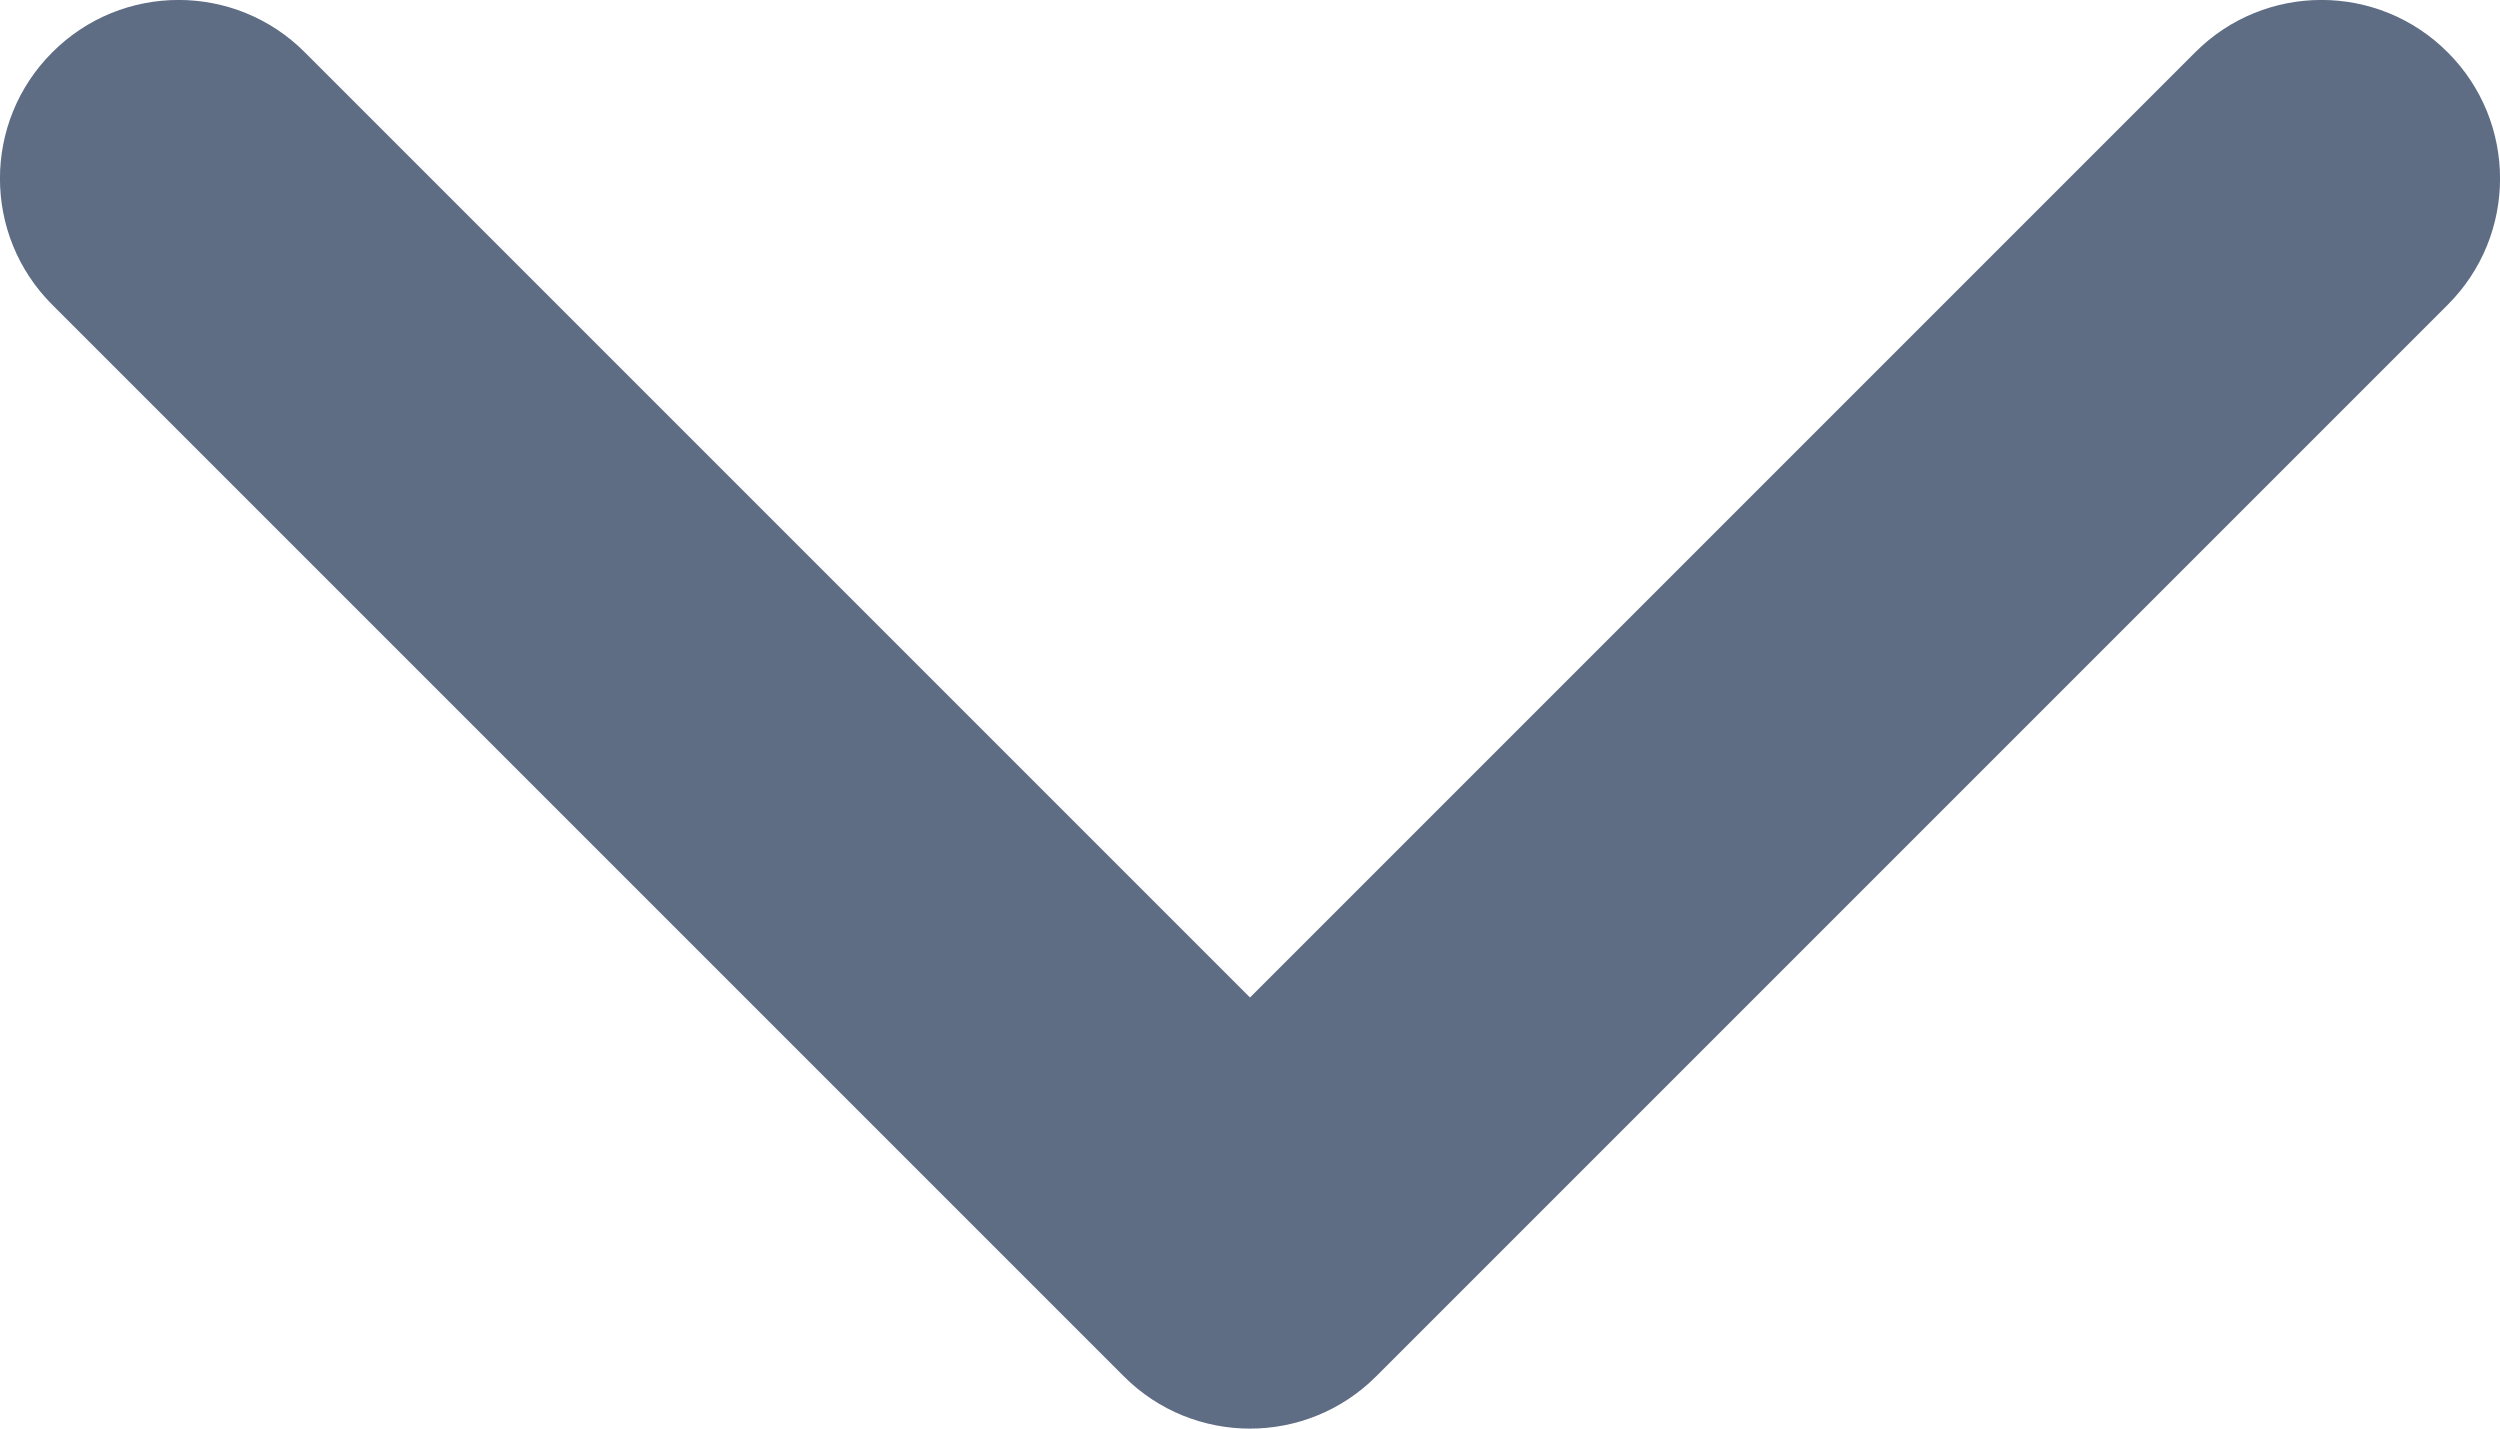
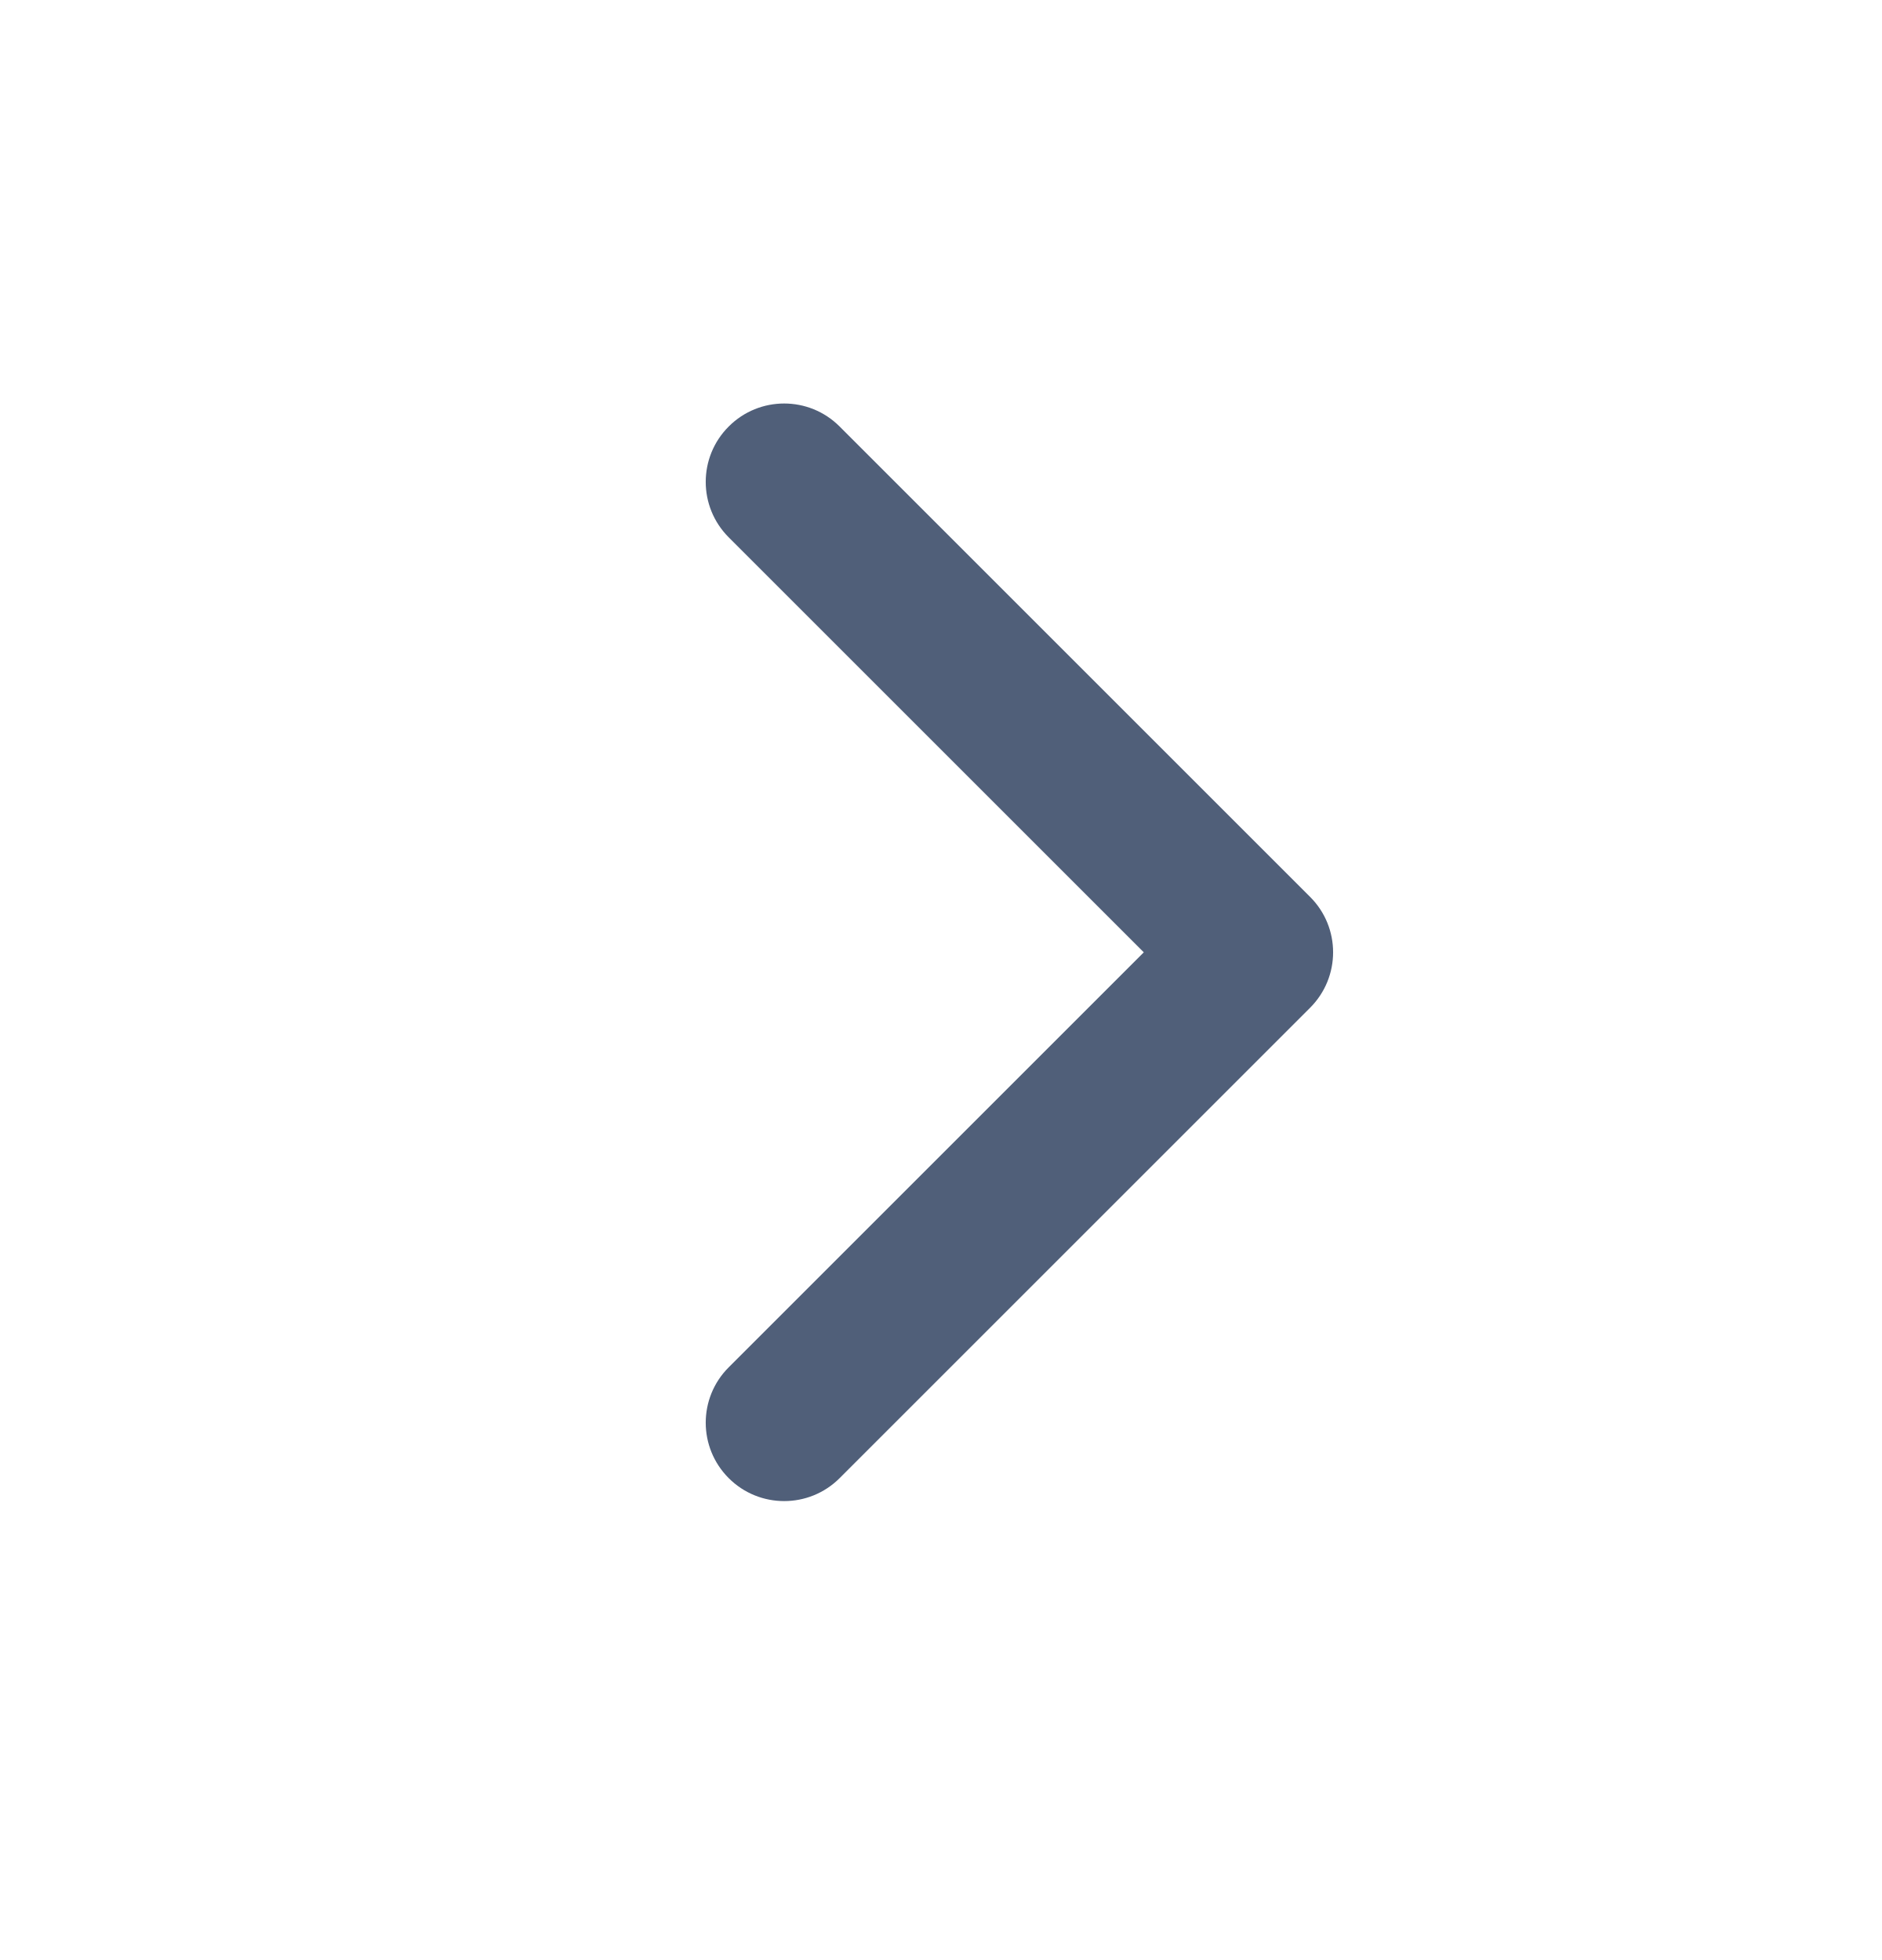
- <svg xmlns="http://www.w3.org/2000/svg" width="14" height="8" viewBox="0 0 14 8" fill="none">
-   <path fill-rule="evenodd" clip-rule="evenodd" d="M0.293 0.293C0.683 -0.098 1.317 -0.098 1.707 0.293L7 5.586L12.293 0.293C12.683 -0.098 13.317 -0.098 13.707 0.293C14.098 0.683 14.098 1.317 13.707 1.707L7.707 7.707C7.317 8.098 6.683 8.098 6.293 7.707L0.293 1.707C-0.098 1.317 -0.098 0.683 0.293 0.293Z" fill="#5E6C84" />
+ <svg xmlns="http://www.w3.org/2000/svg" width="24" height="25" viewBox="0 0 24 25" fill="none">
+   <path fill-rule="evenodd" clip-rule="evenodd" d="M9.293 5.44C9.683 5.049 10.317 5.049 10.707 5.44L16.707 11.44C17.098 11.83 17.098 12.463 16.707 12.854L10.707 18.854C10.317 19.244 9.683 19.244 9.293 18.854C8.902 18.463 8.902 17.83 9.293 17.44L14.586 12.147L9.293 6.854C8.902 6.463 8.902 5.83 9.293 5.44Z" fill="#505F79" />
</svg>
